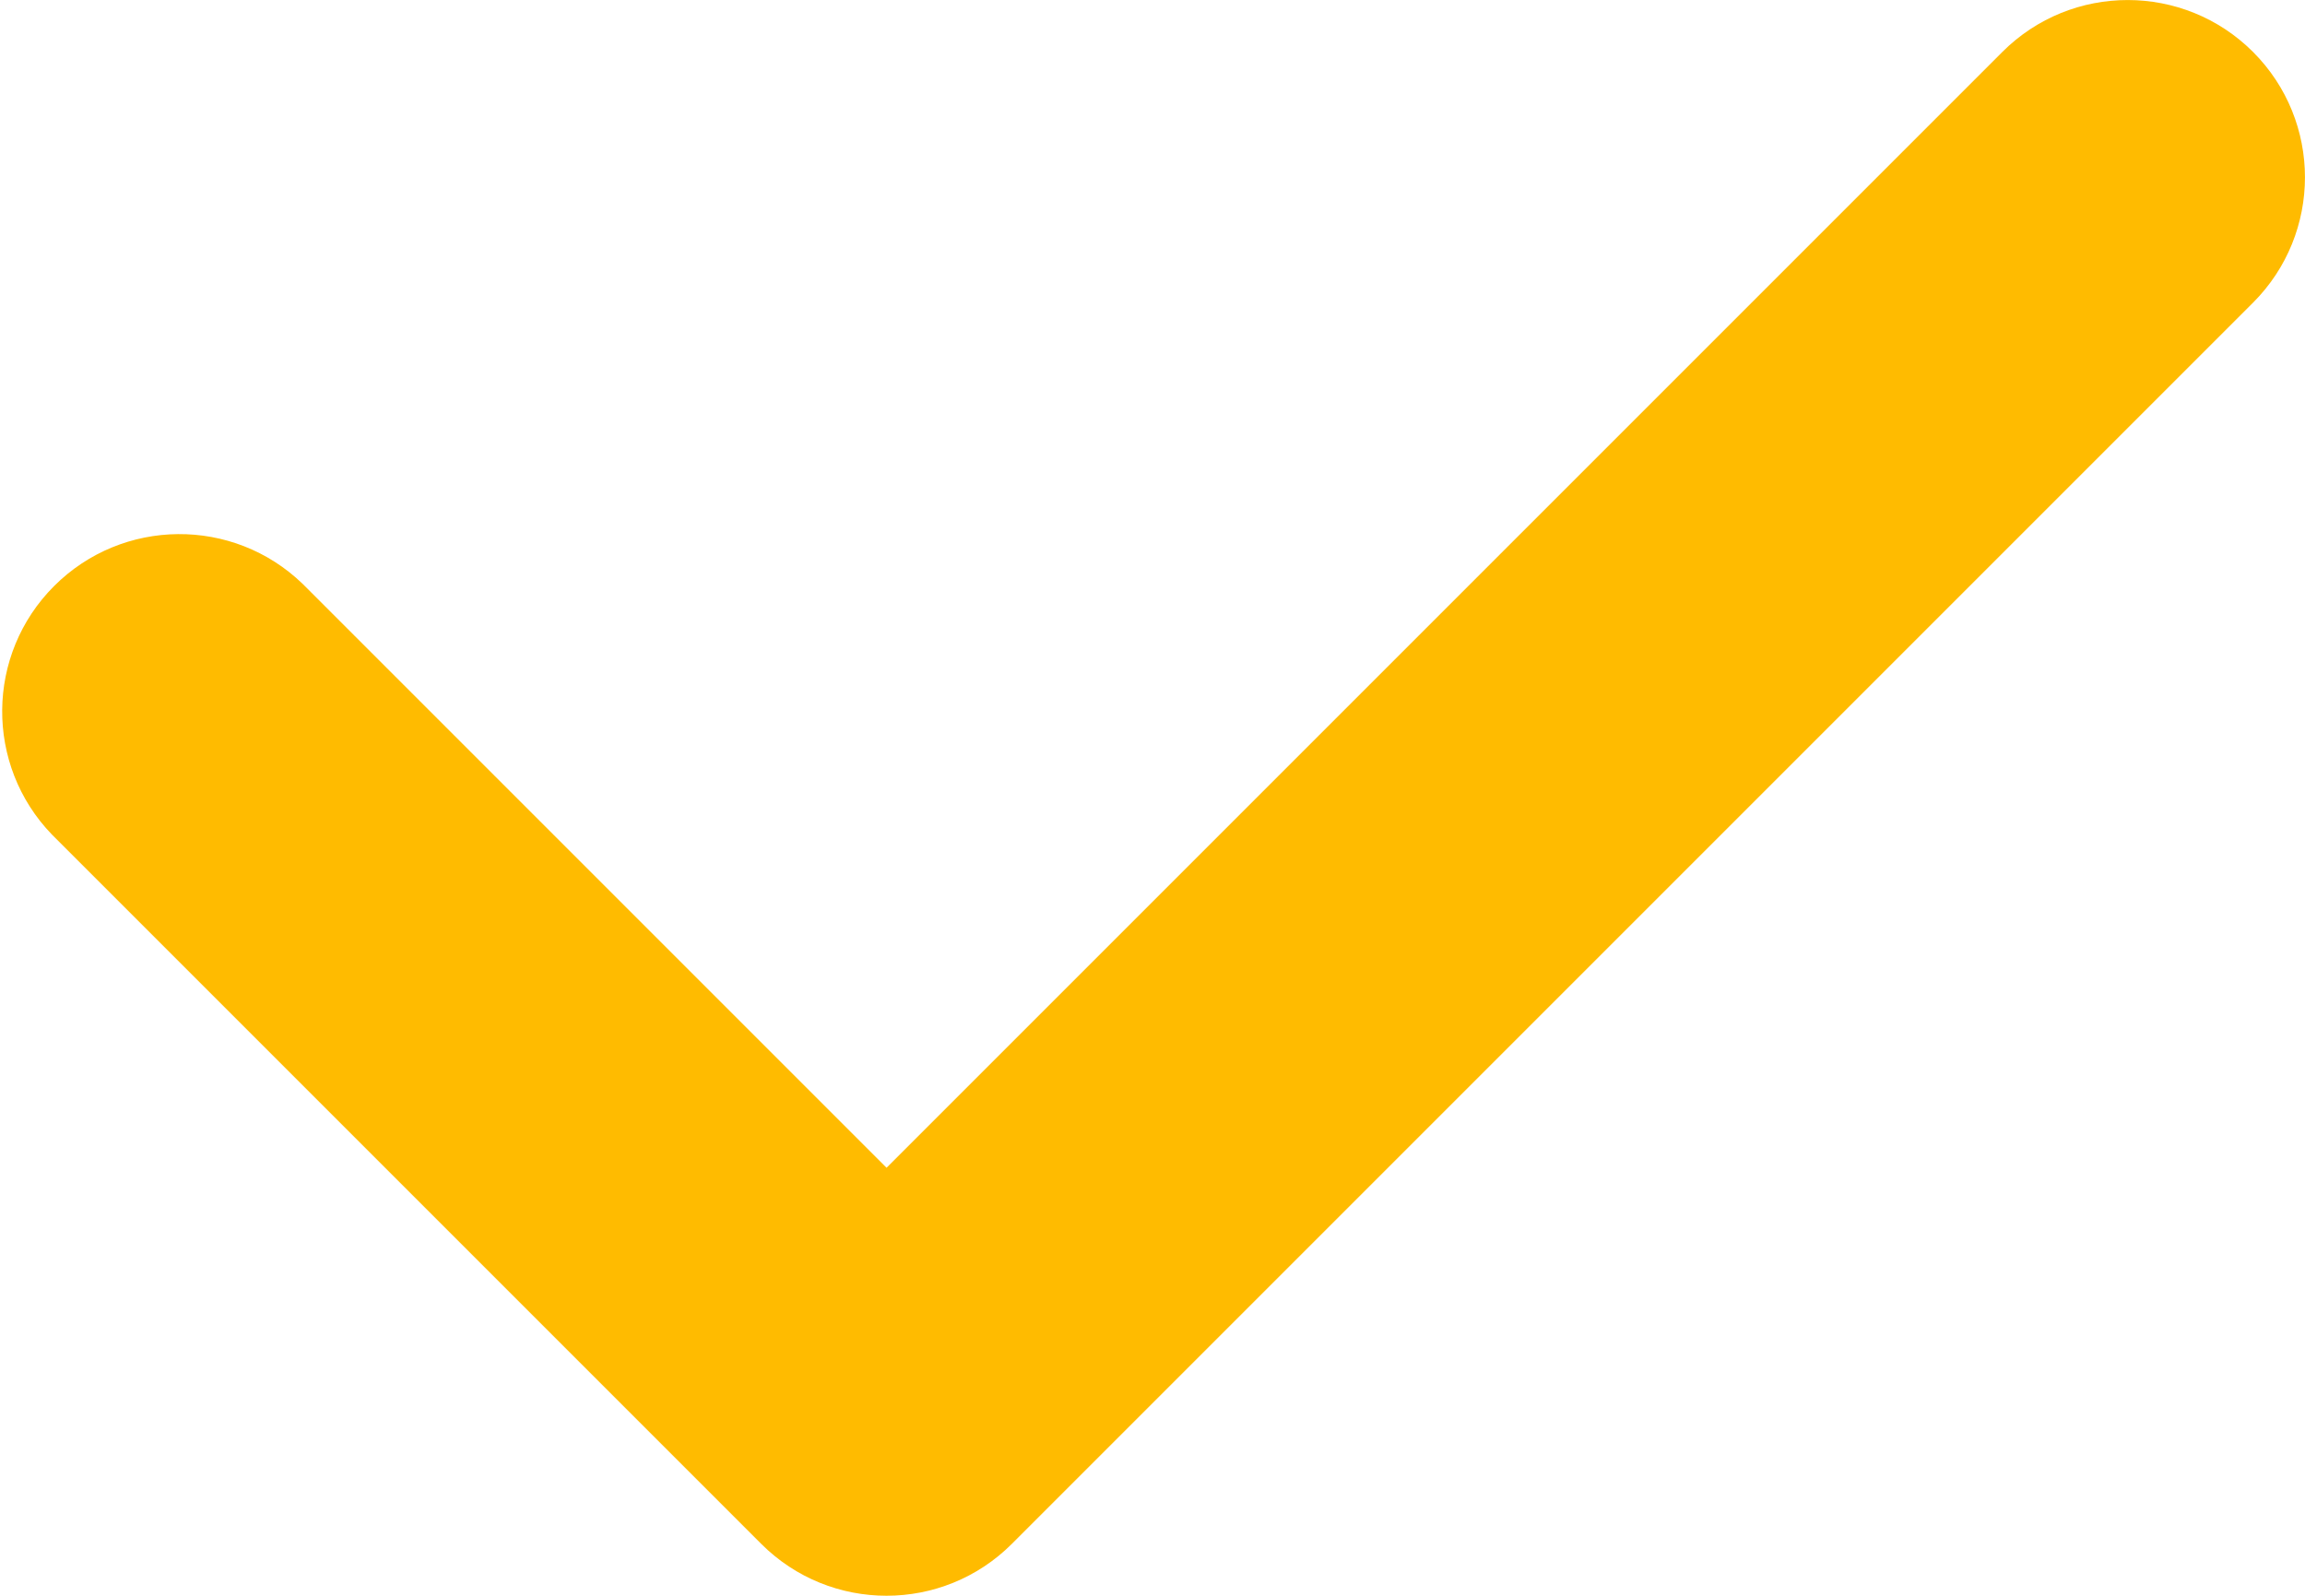
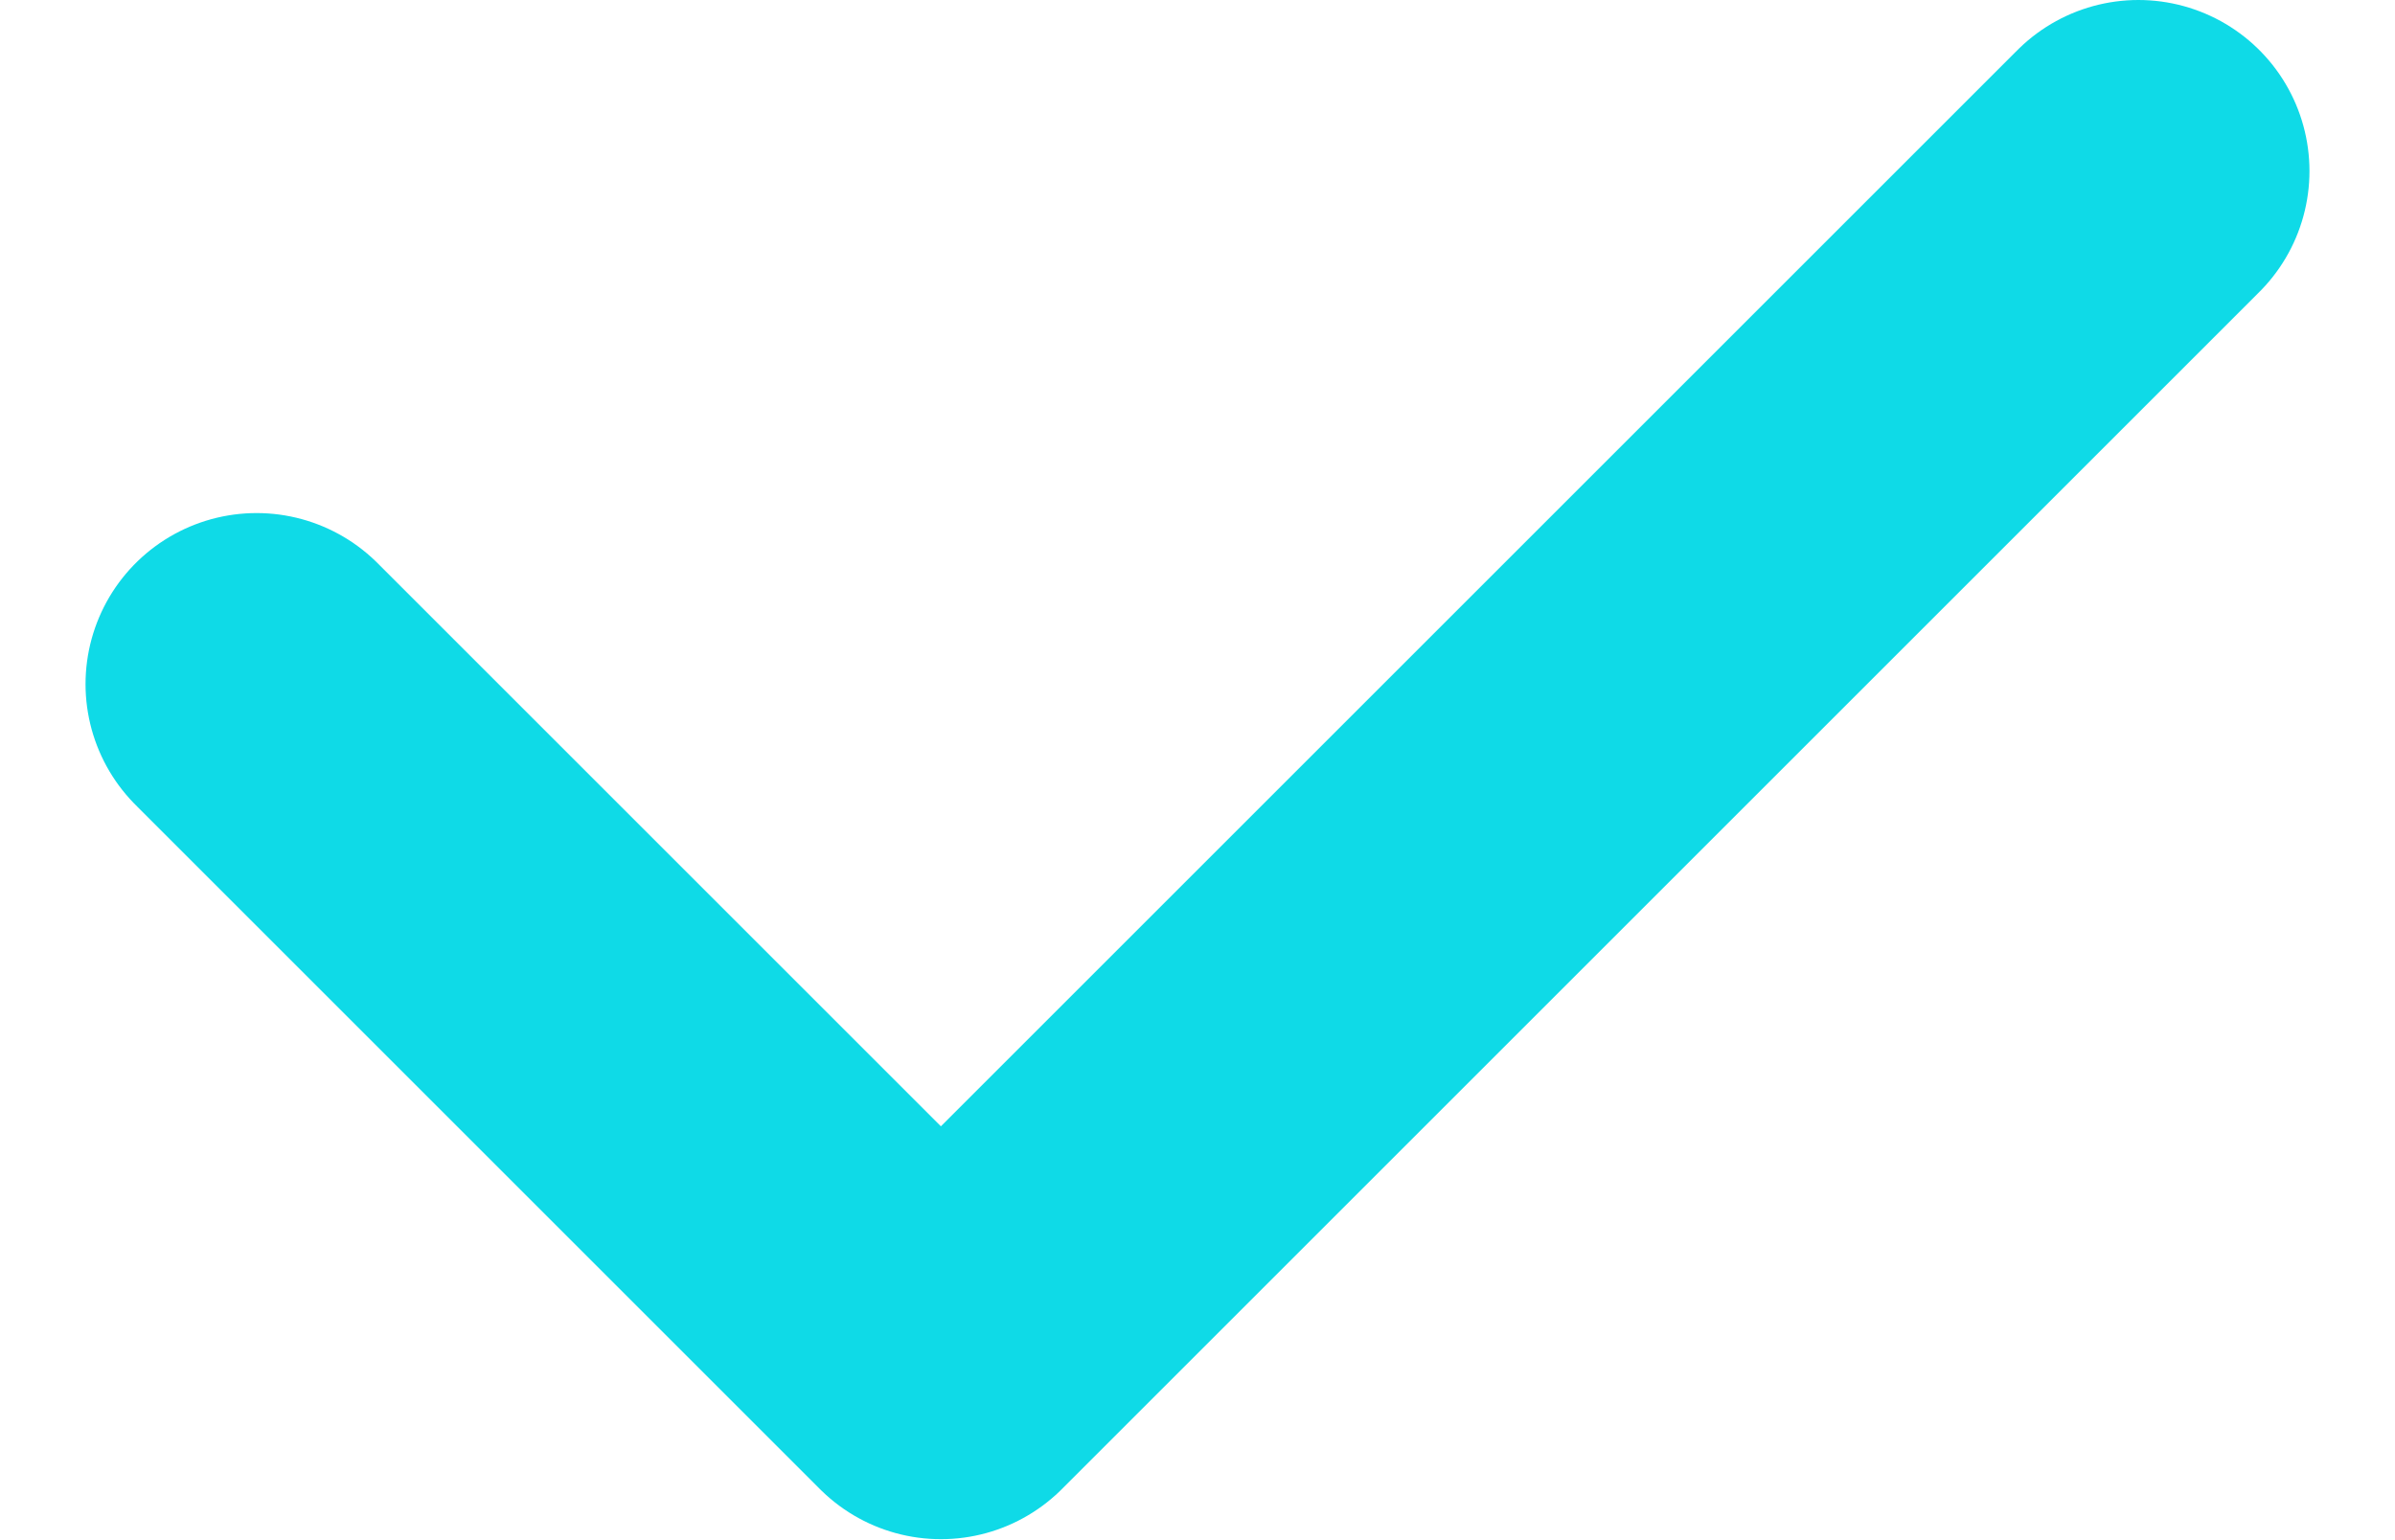
- <svg xmlns="http://www.w3.org/2000/svg" width="13" height="9" fill="none">
-   <path fill-rule="evenodd" clip-rule="evenodd" d="M12.707.293a1 1 0 0 1 0 1.414l-7 7a1 1 0 0 1-1.414 0l-4-4a1 1 0 0 1 1.414-1.414L5 6.586 11.293.293a1 1 0 0 1 1.414 0Z" fill="#FB0" />
+ <svg xmlns="http://www.w3.org/2000/svg" width="14" height="9" viewBox="0 0 14 9" fill="none">
+   <path d="M1.5 4L5.5 8L9.5 4L12.5 1" stroke="#0FDAE7" stroke-width="2" stroke-linecap="round" stroke-linejoin="round" />
</svg>
